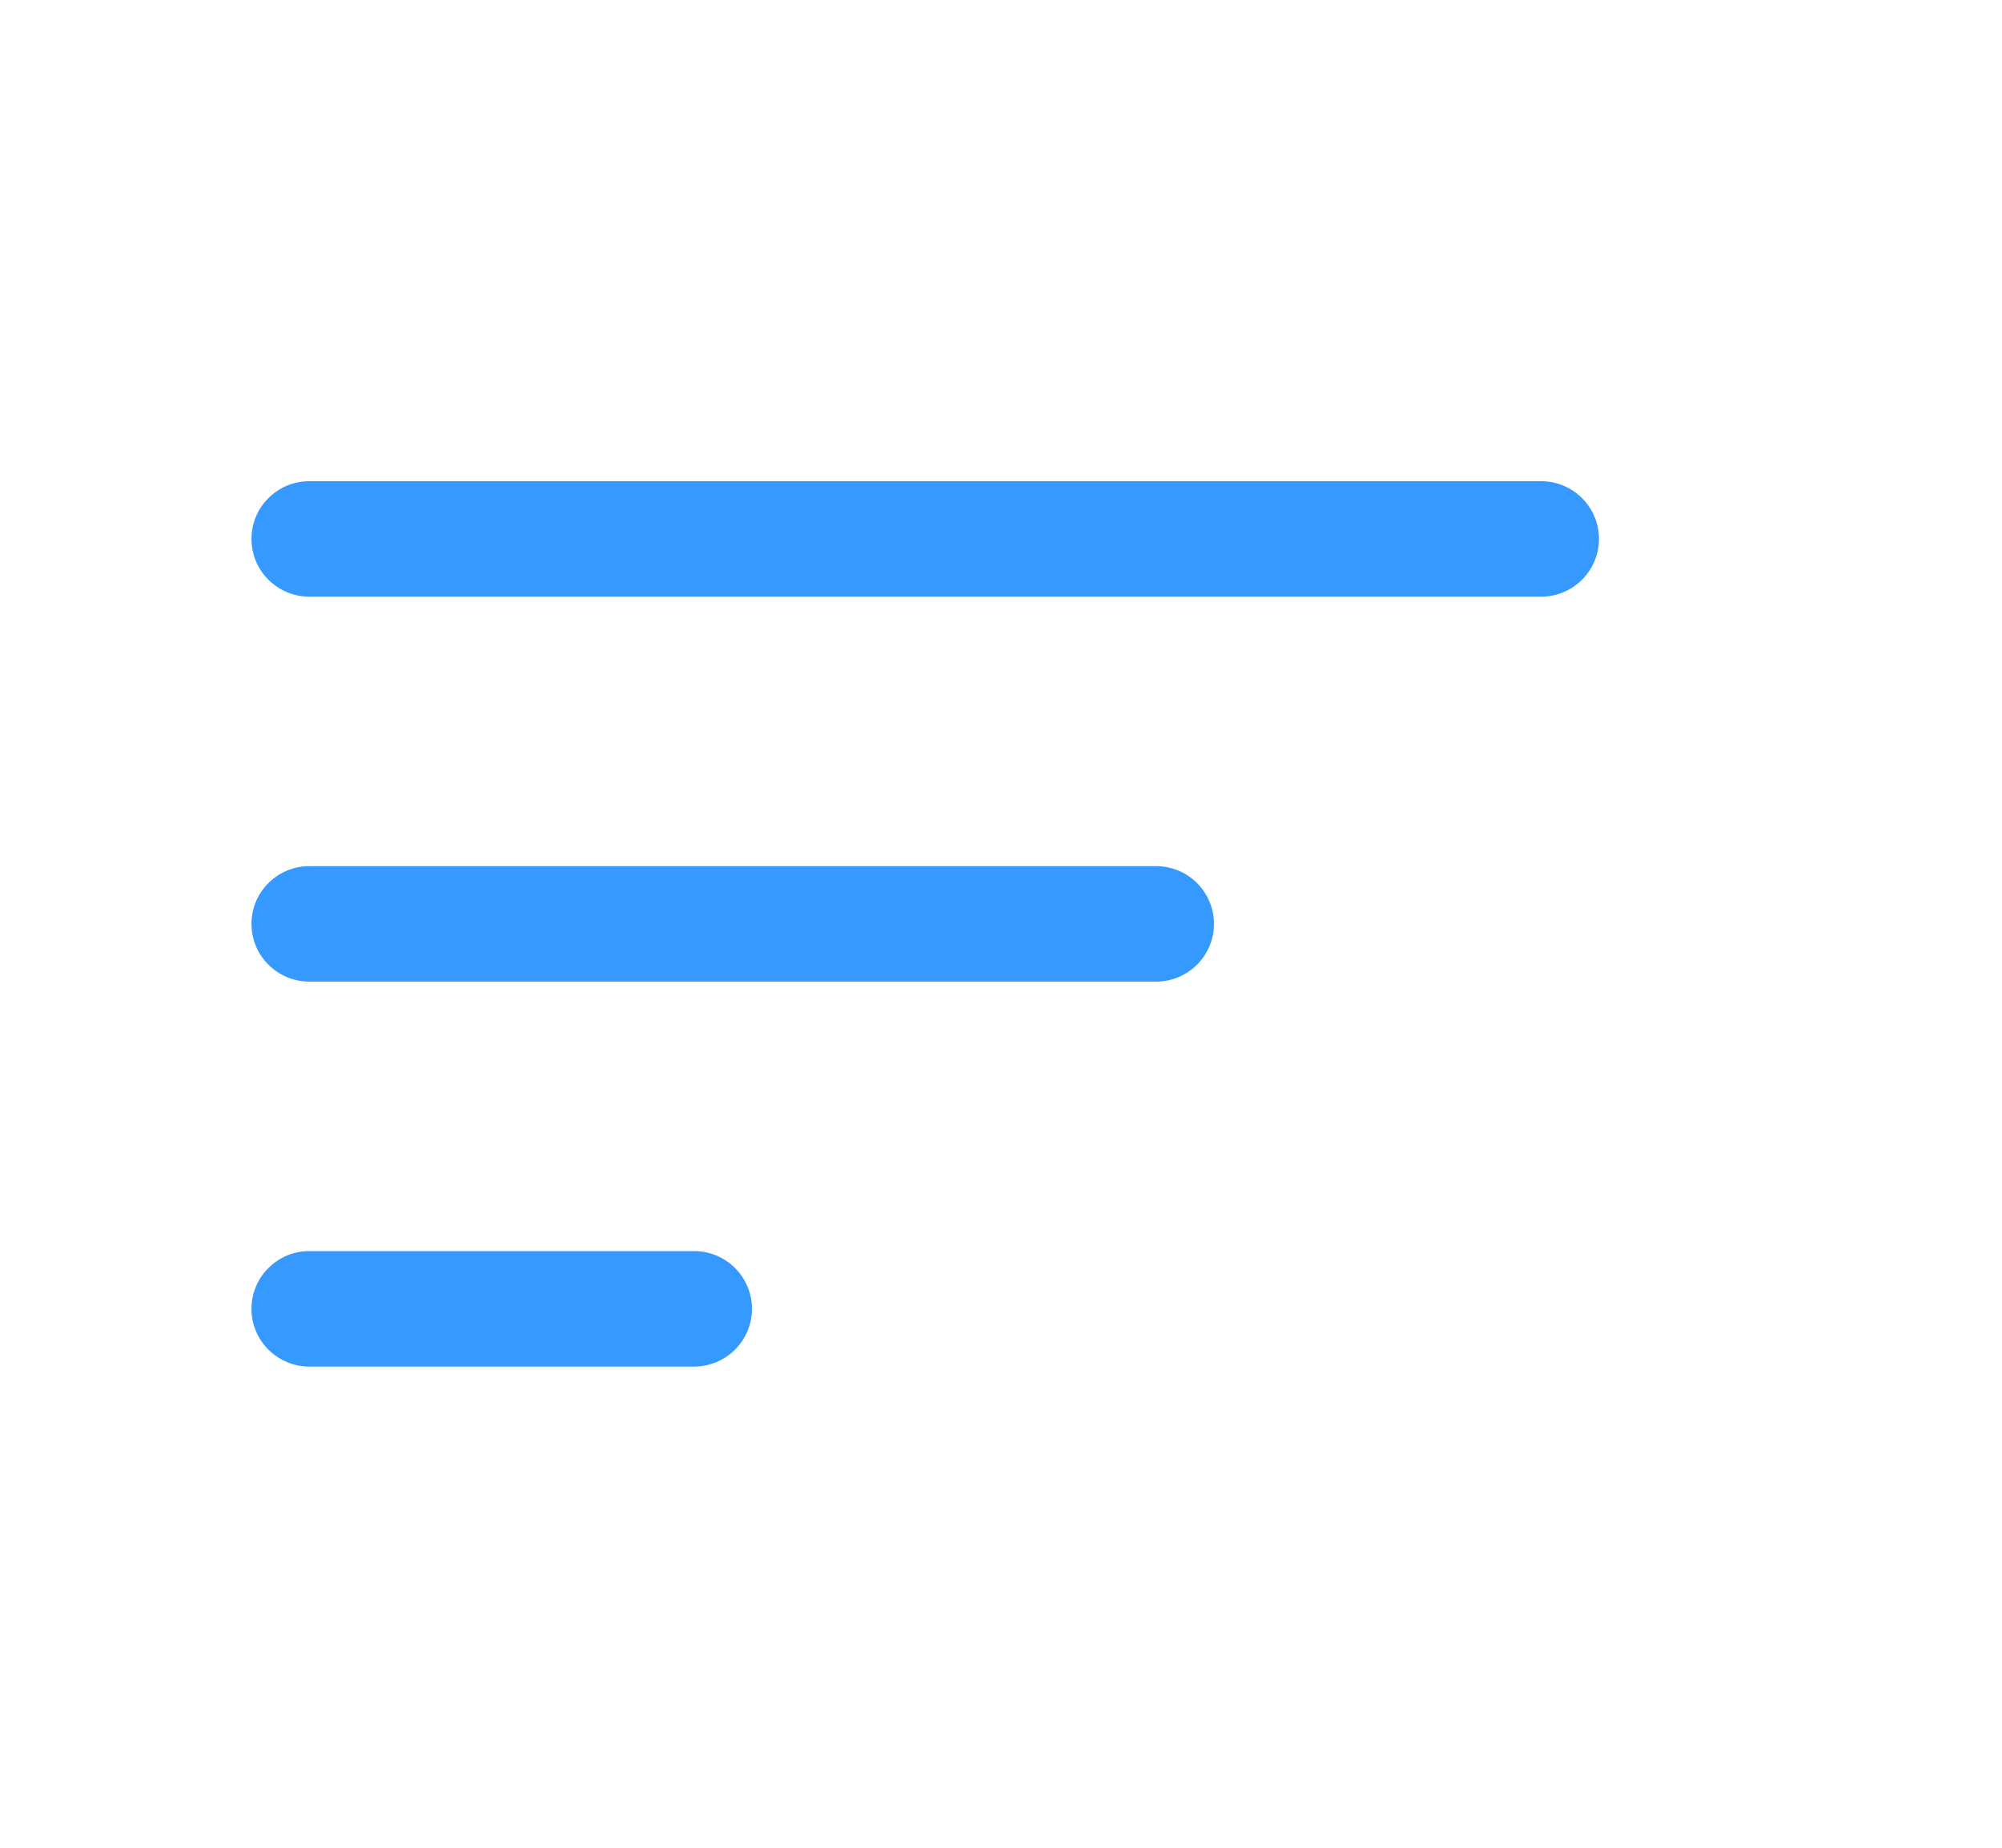
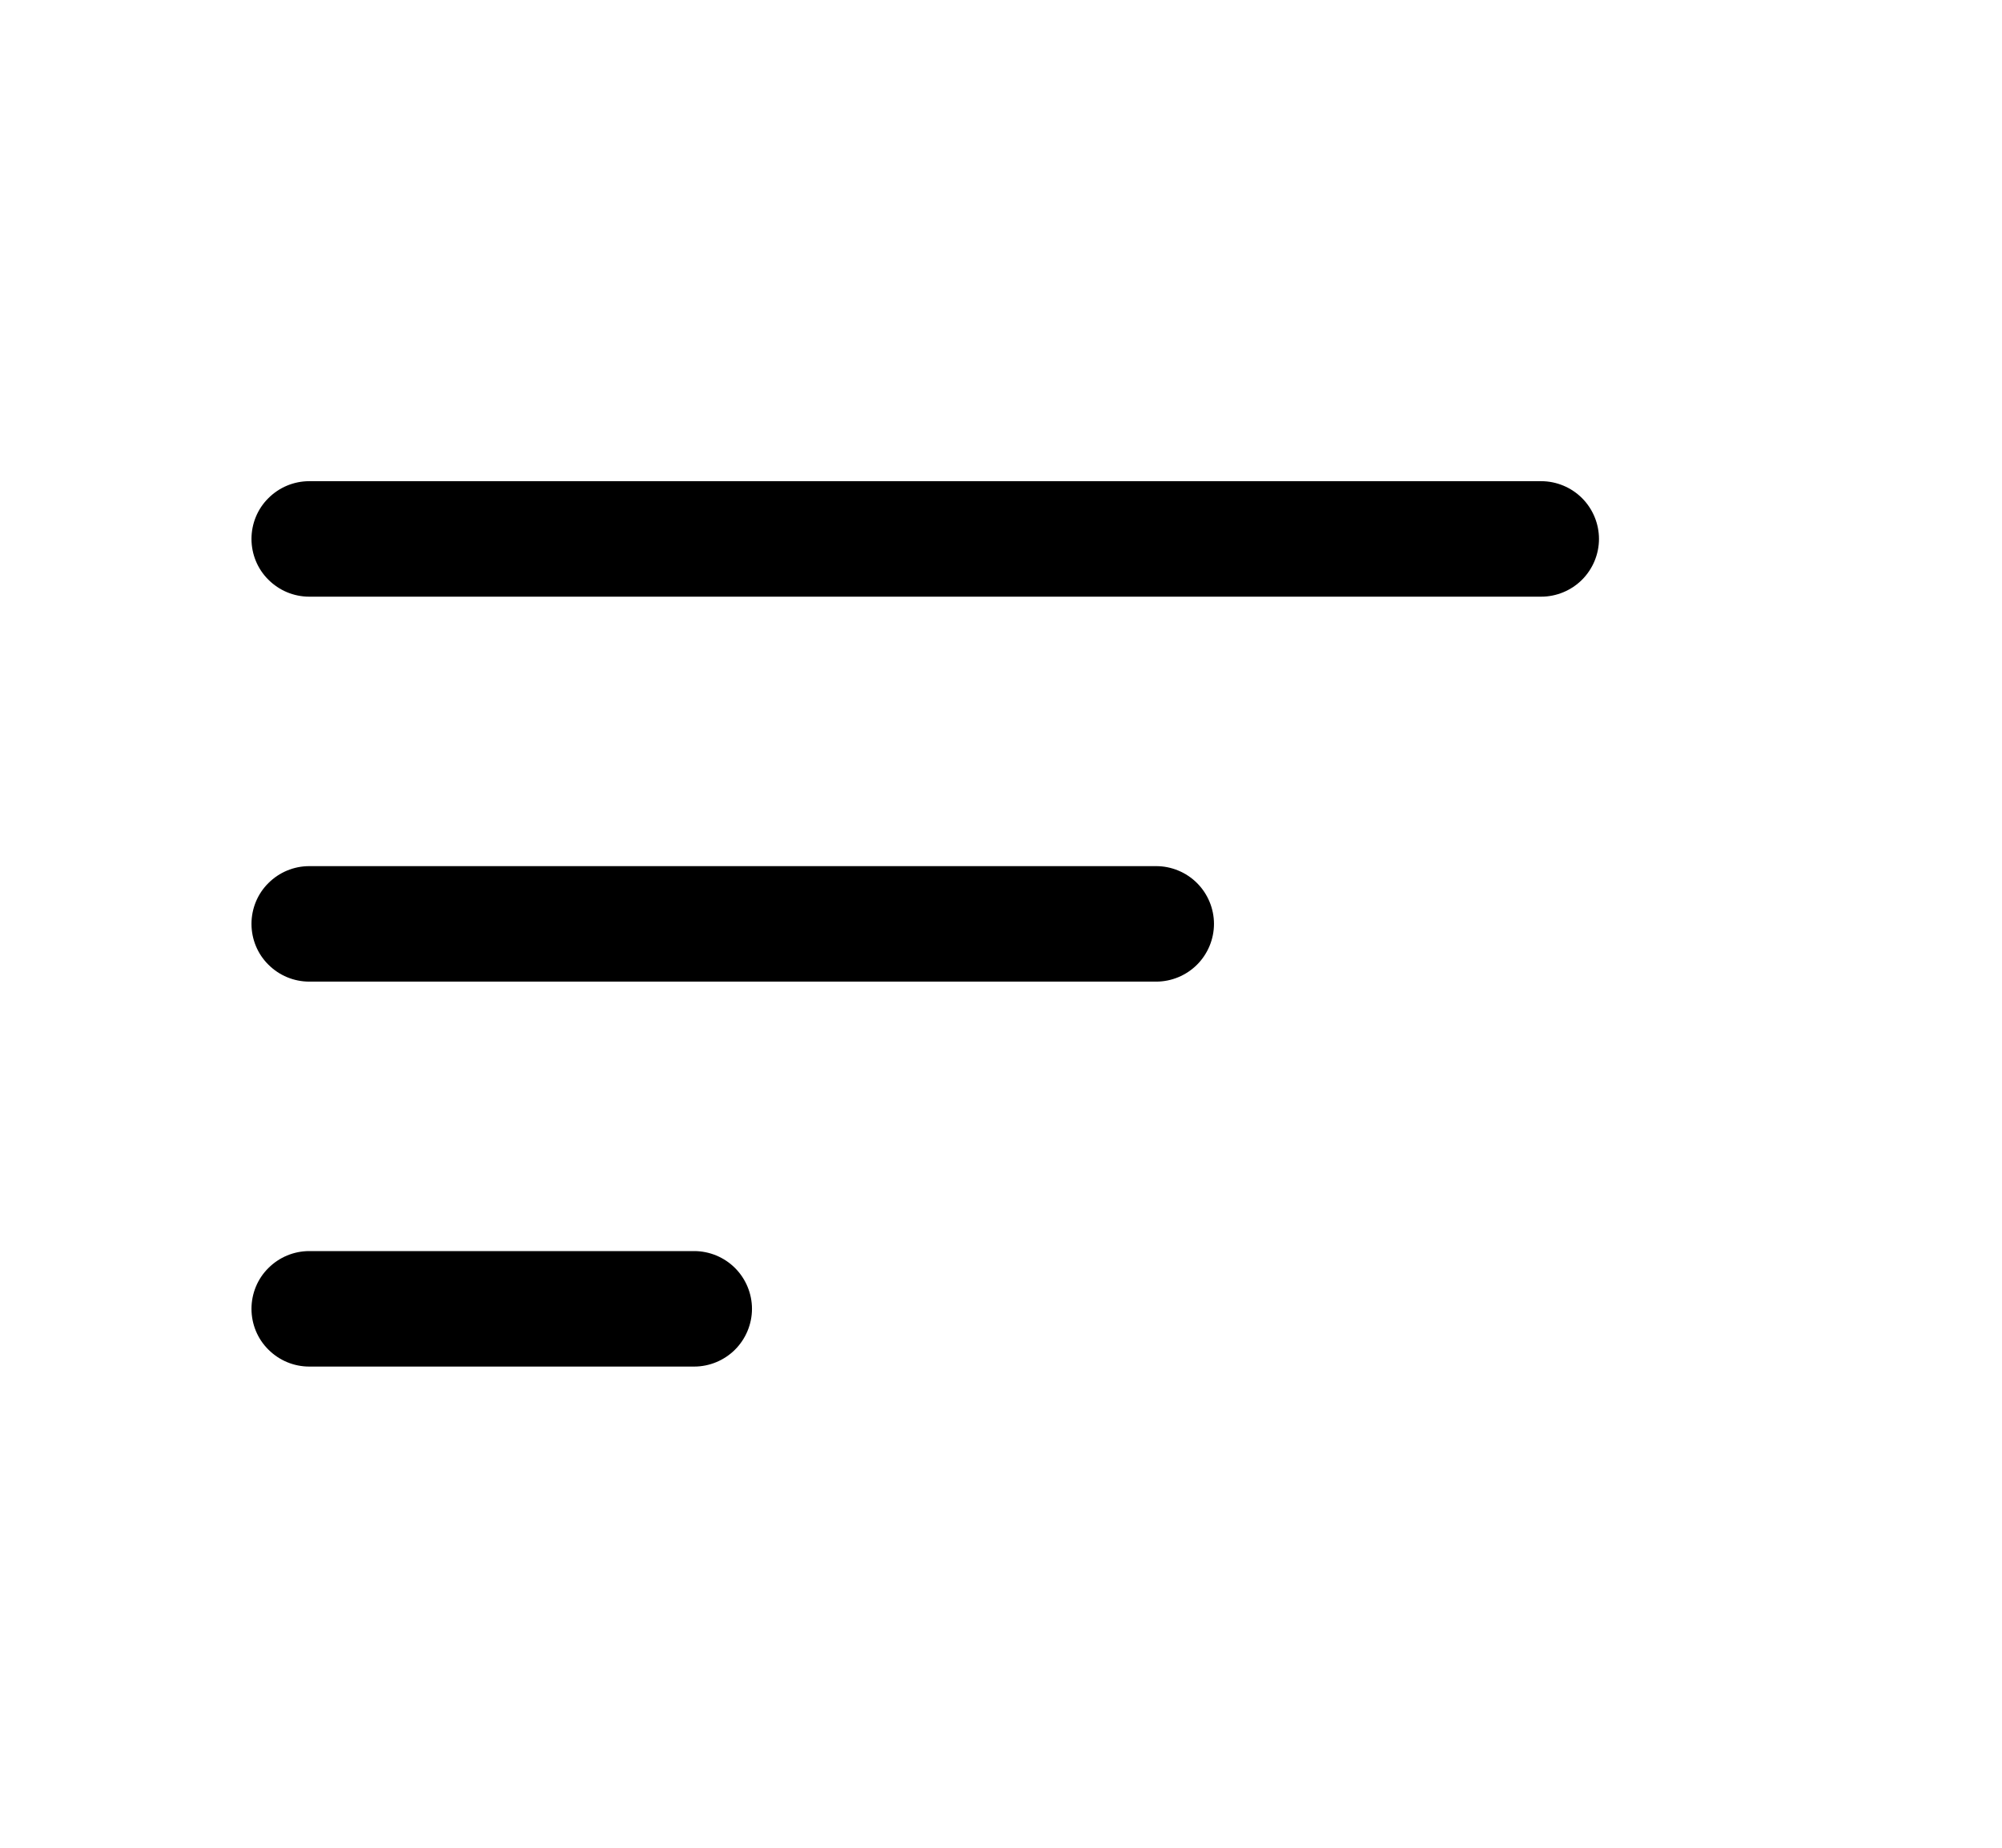
<svg xmlns="http://www.w3.org/2000/svg" width="13" height="12" viewBox="0 0 13 12" fill="none">
-   <path fill-rule="evenodd" clip-rule="evenodd" d="M1.633 3.5C1.633 3.401 1.672 3.305 1.743 3.235C1.813 3.165 1.908 3.125 2.008 3.125H10.008C10.107 3.125 10.203 3.165 10.273 3.235C10.343 3.305 10.383 3.401 10.383 3.5C10.383 3.599 10.343 3.695 10.273 3.765C10.203 3.835 10.107 3.875 10.008 3.875H2.008C1.908 3.875 1.813 3.835 1.743 3.765C1.672 3.695 1.633 3.599 1.633 3.5ZM1.633 6C1.633 5.901 1.672 5.805 1.743 5.735C1.813 5.665 1.908 5.625 2.008 5.625H7.508C7.607 5.625 7.703 5.665 7.773 5.735C7.843 5.805 7.883 5.901 7.883 6C7.883 6.099 7.843 6.195 7.773 6.265C7.703 6.335 7.607 6.375 7.508 6.375H2.008C1.908 6.375 1.813 6.335 1.743 6.265C1.672 6.195 1.633 6.099 1.633 6ZM1.633 8.5C1.633 8.401 1.672 8.305 1.743 8.235C1.813 8.165 1.908 8.125 2.008 8.125H4.508C4.607 8.125 4.703 8.165 4.773 8.235C4.843 8.305 4.883 8.401 4.883 8.5C4.883 8.599 4.843 8.695 4.773 8.765C4.703 8.835 4.607 8.875 4.508 8.875H2.008C1.908 8.875 1.813 8.835 1.743 8.765C1.672 8.695 1.633 8.599 1.633 8.5Z" fill="#3699FF" />
+   <path fill-rule="evenodd" clip-rule="evenodd" d="M1.633 3.5C1.633 3.401 1.672 3.305 1.743 3.235C1.813 3.165 1.908 3.125 2.008 3.125H10.008C10.107 3.125 10.203 3.165 10.273 3.235C10.343 3.305 10.383 3.401 10.383 3.5C10.383 3.599 10.343 3.695 10.273 3.765C10.203 3.835 10.107 3.875 10.008 3.875H2.008C1.908 3.875 1.813 3.835 1.743 3.765C1.672 3.695 1.633 3.599 1.633 3.5ZM1.633 6C1.633 5.901 1.672 5.805 1.743 5.735C1.813 5.665 1.908 5.625 2.008 5.625H7.508C7.607 5.625 7.703 5.665 7.773 5.735C7.843 5.805 7.883 5.901 7.883 6C7.883 6.099 7.843 6.195 7.773 6.265C7.703 6.335 7.607 6.375 7.508 6.375H2.008C1.908 6.375 1.813 6.335 1.743 6.265C1.672 6.195 1.633 6.099 1.633 6ZM1.633 8.5C1.633 8.401 1.672 8.305 1.743 8.235C1.813 8.165 1.908 8.125 2.008 8.125H4.508C4.607 8.125 4.703 8.165 4.773 8.235C4.843 8.305 4.883 8.401 4.883 8.5C4.883 8.599 4.843 8.695 4.773 8.765C4.703 8.835 4.607 8.875 4.508 8.875H2.008C1.908 8.875 1.813 8.835 1.743 8.765C1.672 8.695 1.633 8.599 1.633 8.5Z" fill="currentColor" />
</svg>
